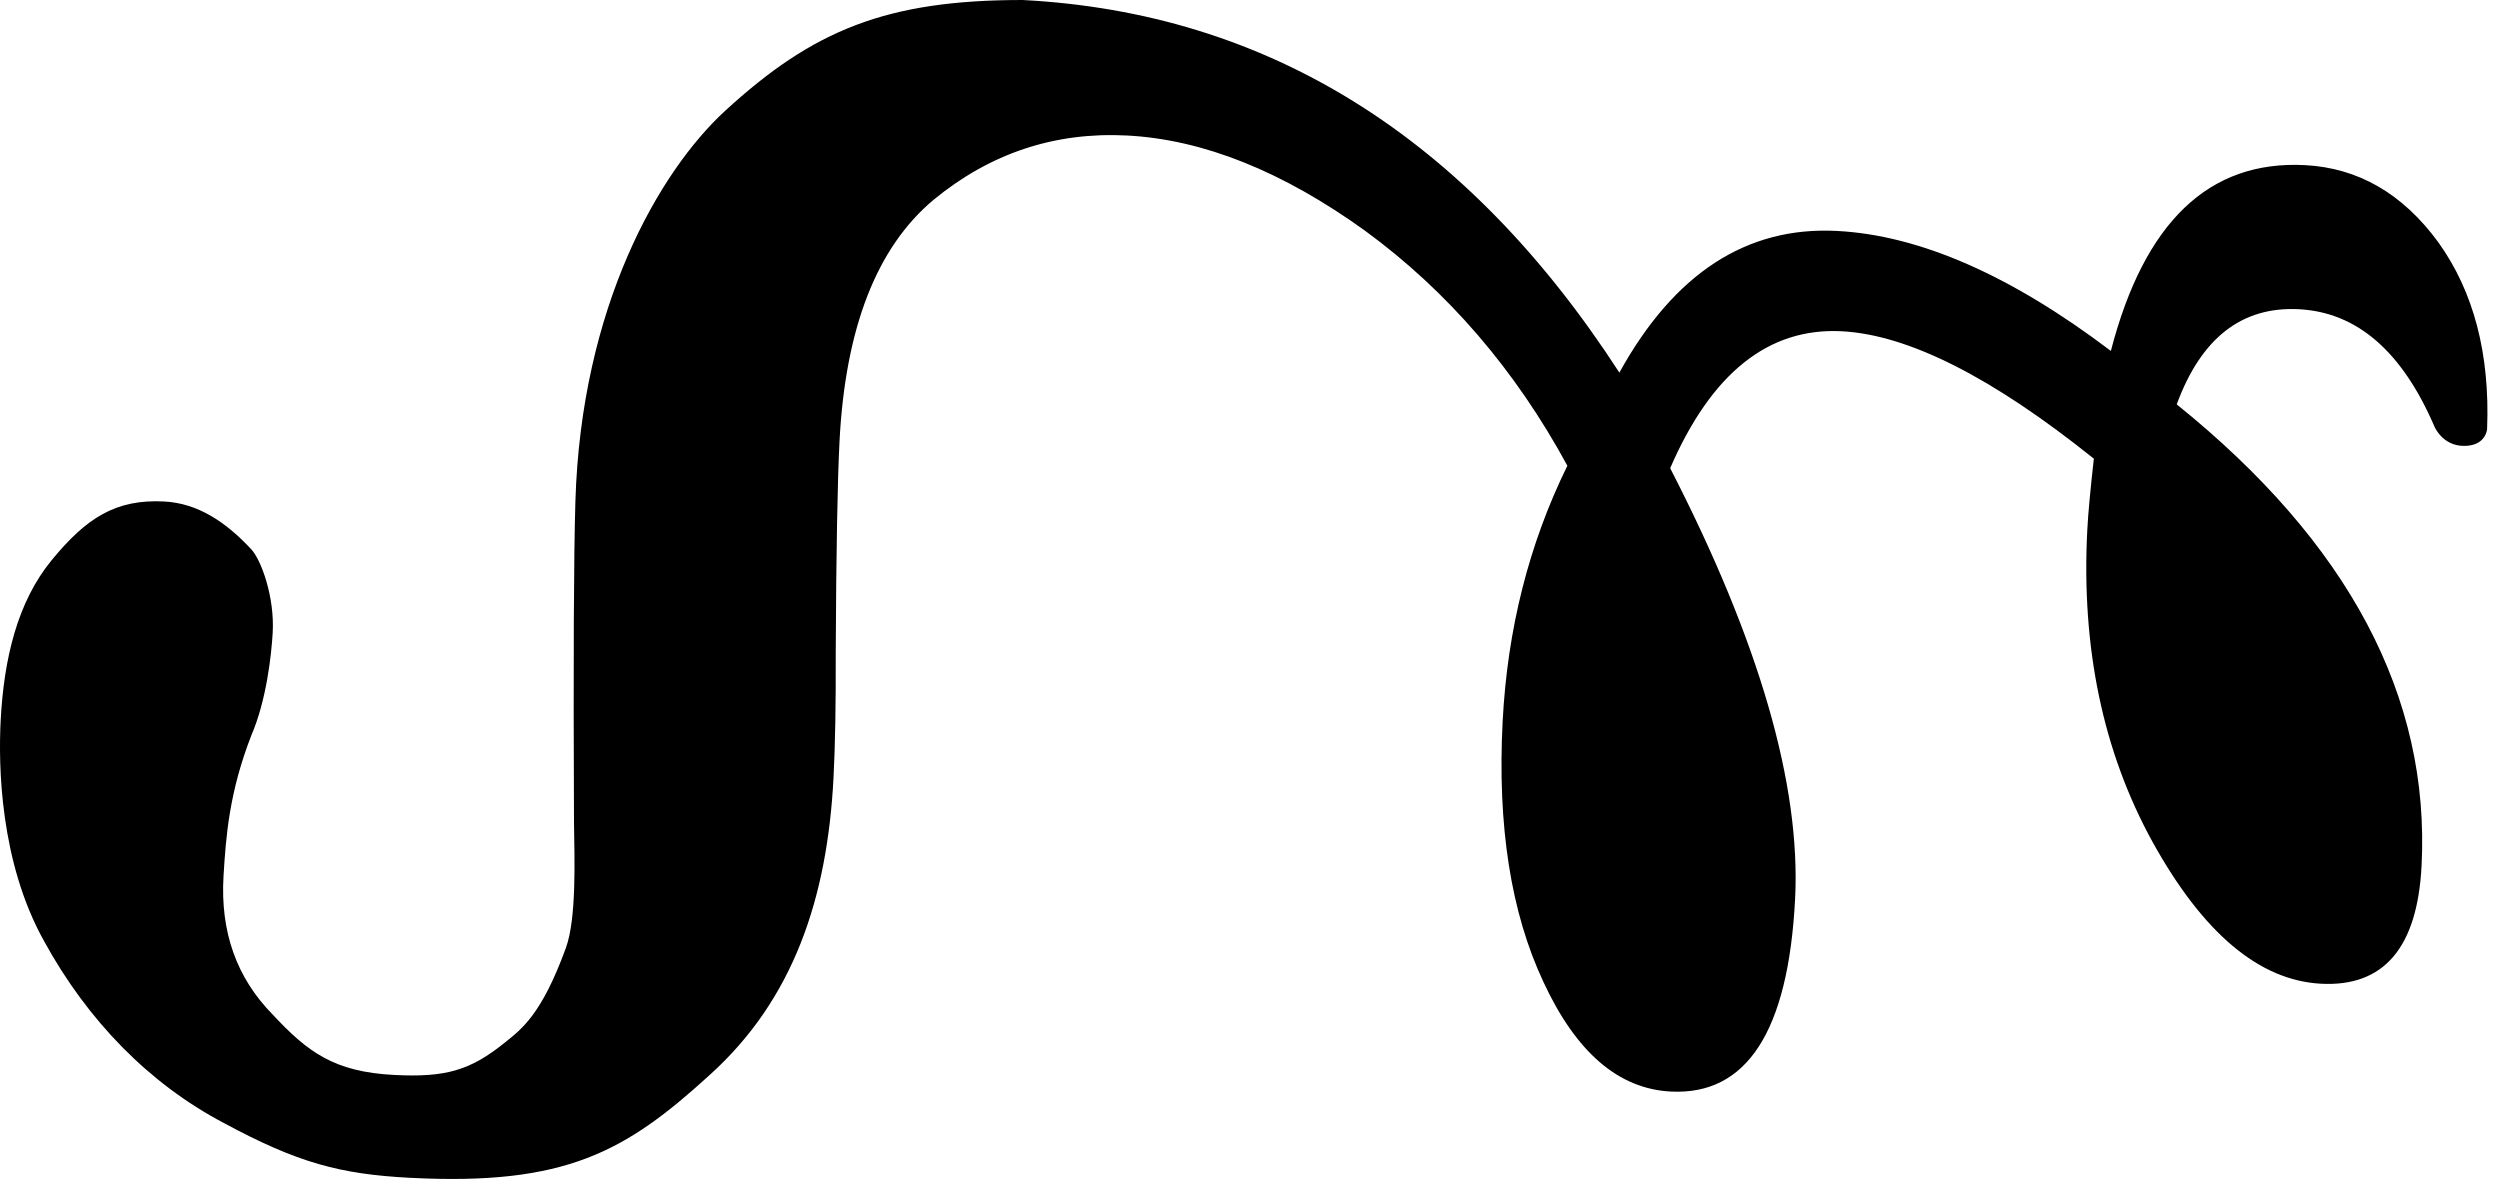
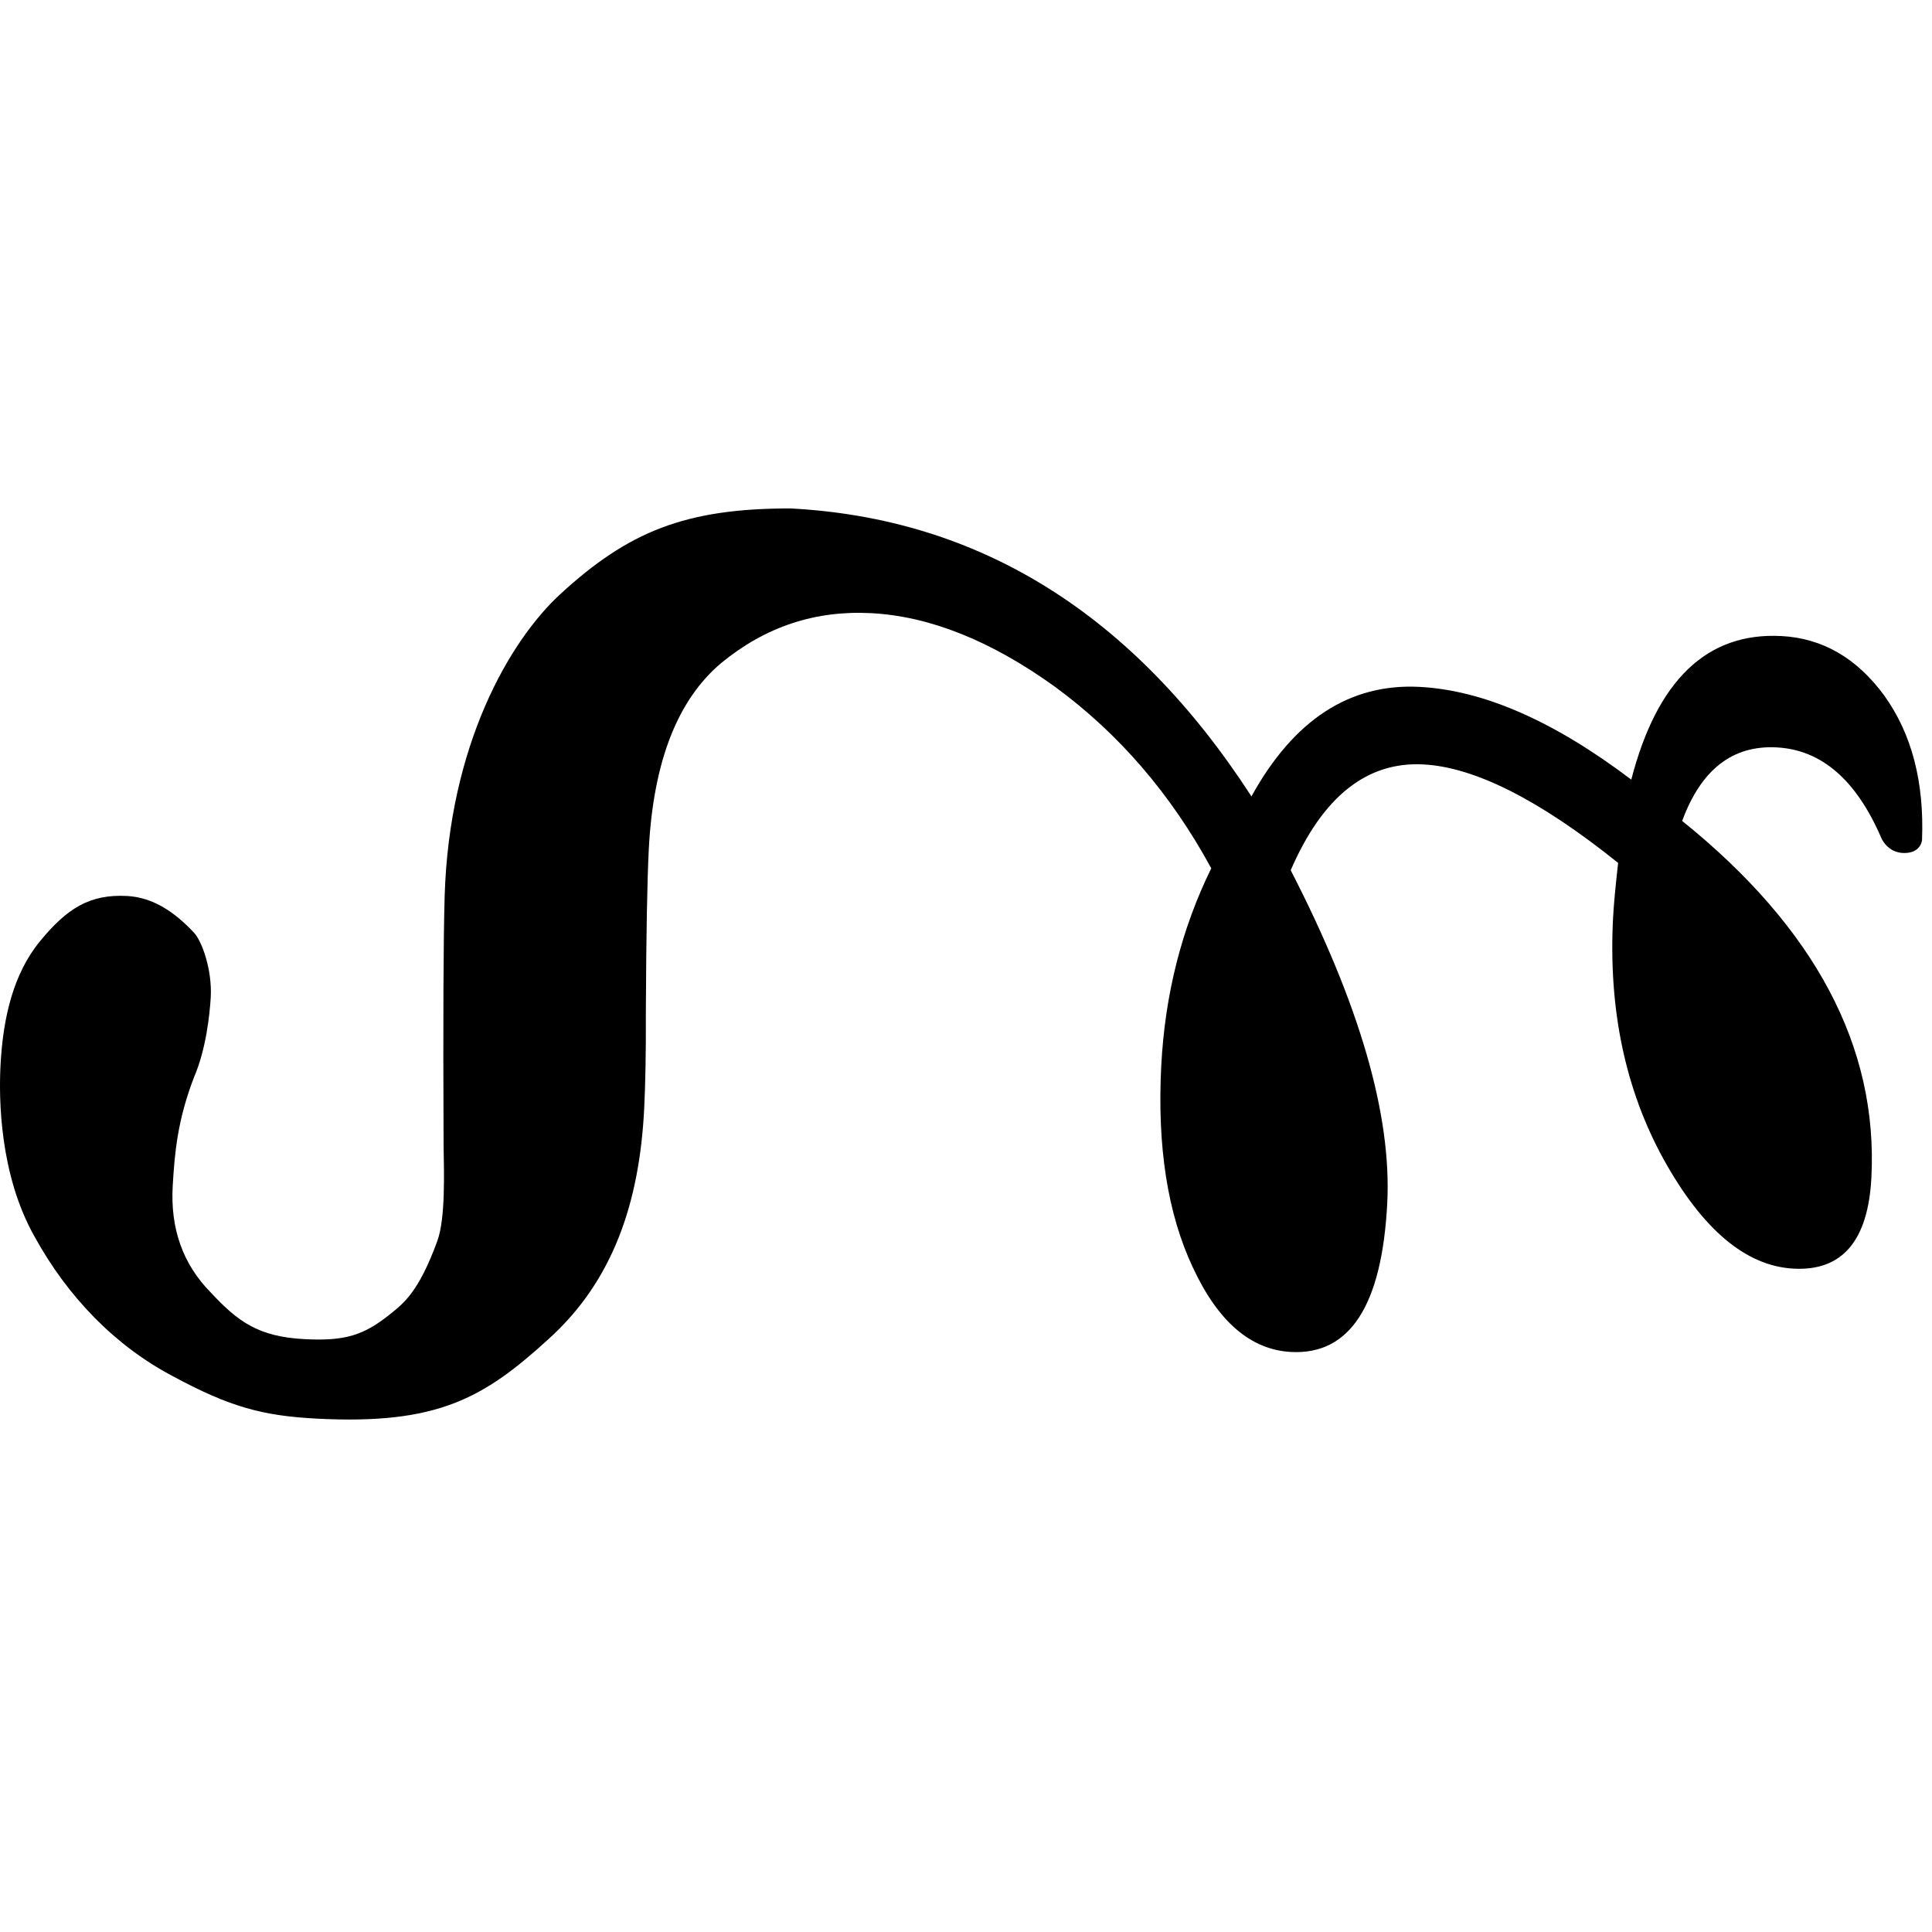
- <svg xmlns="http://www.w3.org/2000/svg" width="171" height="81" viewBox="0 0 171 81" fill="#000000">
+ <svg xmlns="http://www.w3.org/2000/svg" width="171" height="171" viewBox="0 -45 171 171" fill="#000000">
  <path d="M170.118 29.348C170.118 29.348 170.045 30.5 168.545 30.5C167.045 30.5 166.509 29.161 166.509 29.161C164.298 24.026 161.21 21.356 157.244 21.151C153.343 20.948 150.557 23.118 148.888 27.66C160.652 37.136 166.235 47.661 165.635 59.234C165.345 64.825 163.054 67.51 158.763 67.287C154.537 67.068 150.695 63.837 147.238 57.595C143.842 51.422 142.353 44.304 142.771 36.242C142.828 35.136 142.978 33.514 143.219 31.375C136.272 25.8 130.523 22.894 125.971 22.658C120.965 22.399 117.055 25.521 114.24 32.024C120.34 43.88 123.188 53.708 122.784 61.51C122.315 70.547 119.48 74.931 114.279 74.662C110.703 74.476 107.801 71.979 105.573 67.169C103.342 62.425 102.411 56.477 102.782 49.325C103.109 43.019 104.585 37.195 107.208 31.855C103.638 25.281 99.026 19.925 93.374 15.785C87.718 11.711 82.289 9.539 77.087 9.269C72.146 9.013 67.735 10.479 63.854 13.668C59.969 16.922 57.826 22.417 57.425 30.154C57.283 32.885 57.197 37.705 57.164 44.613C57.177 48.134 57.126 51 57.012 53.211C56.587 61.403 54.289 68.348 48.545 73.526C42.797 78.77 38.708 81.115 28.045 80.562C23.264 80.314 20.362 79.542 15.289 76.802C10.212 74.126 5.999 69.821 3.022 64.386C-0.021 58.947 -0.111 52.302 0.045 49.302C0.264 45.075 1.179 41.178 3.545 38.302C5.91 35.425 7.915 34.13 11.231 34.302C13.507 34.42 15.432 35.683 17.19 37.575C17.866 38.302 18.798 40.848 18.651 43.302C18.562 44.787 18.233 47.888 17.19 50.302C15.685 54.183 15.456 57.145 15.289 59.921C15.061 63.73 16.181 66.888 18.651 69.394C21.042 71.961 22.852 73.314 26.948 73.526C30.524 73.712 32.185 73.203 34.545 71.302C35.693 70.377 37.045 69.394 38.704 64.847C39.442 62.823 39.297 58.767 39.261 56.239C39.213 45.359 39.245 38.046 39.357 34.302C39.754 21.002 45.068 11.733 49.618 7.562C55.618 2.062 60.618 0 69.941 0C86.715 0.87 100.323 9.366 110.765 25.488C114.507 18.706 119.466 15.476 125.643 15.796C131.299 16.089 137.546 18.825 144.383 24.004C146.666 15.191 151.09 10.955 157.657 11.295C161.298 11.484 164.336 13.239 166.772 16.56C169.204 19.945 170.319 24.208 170.118 29.348Z" fill="#000000" />
</svg>
